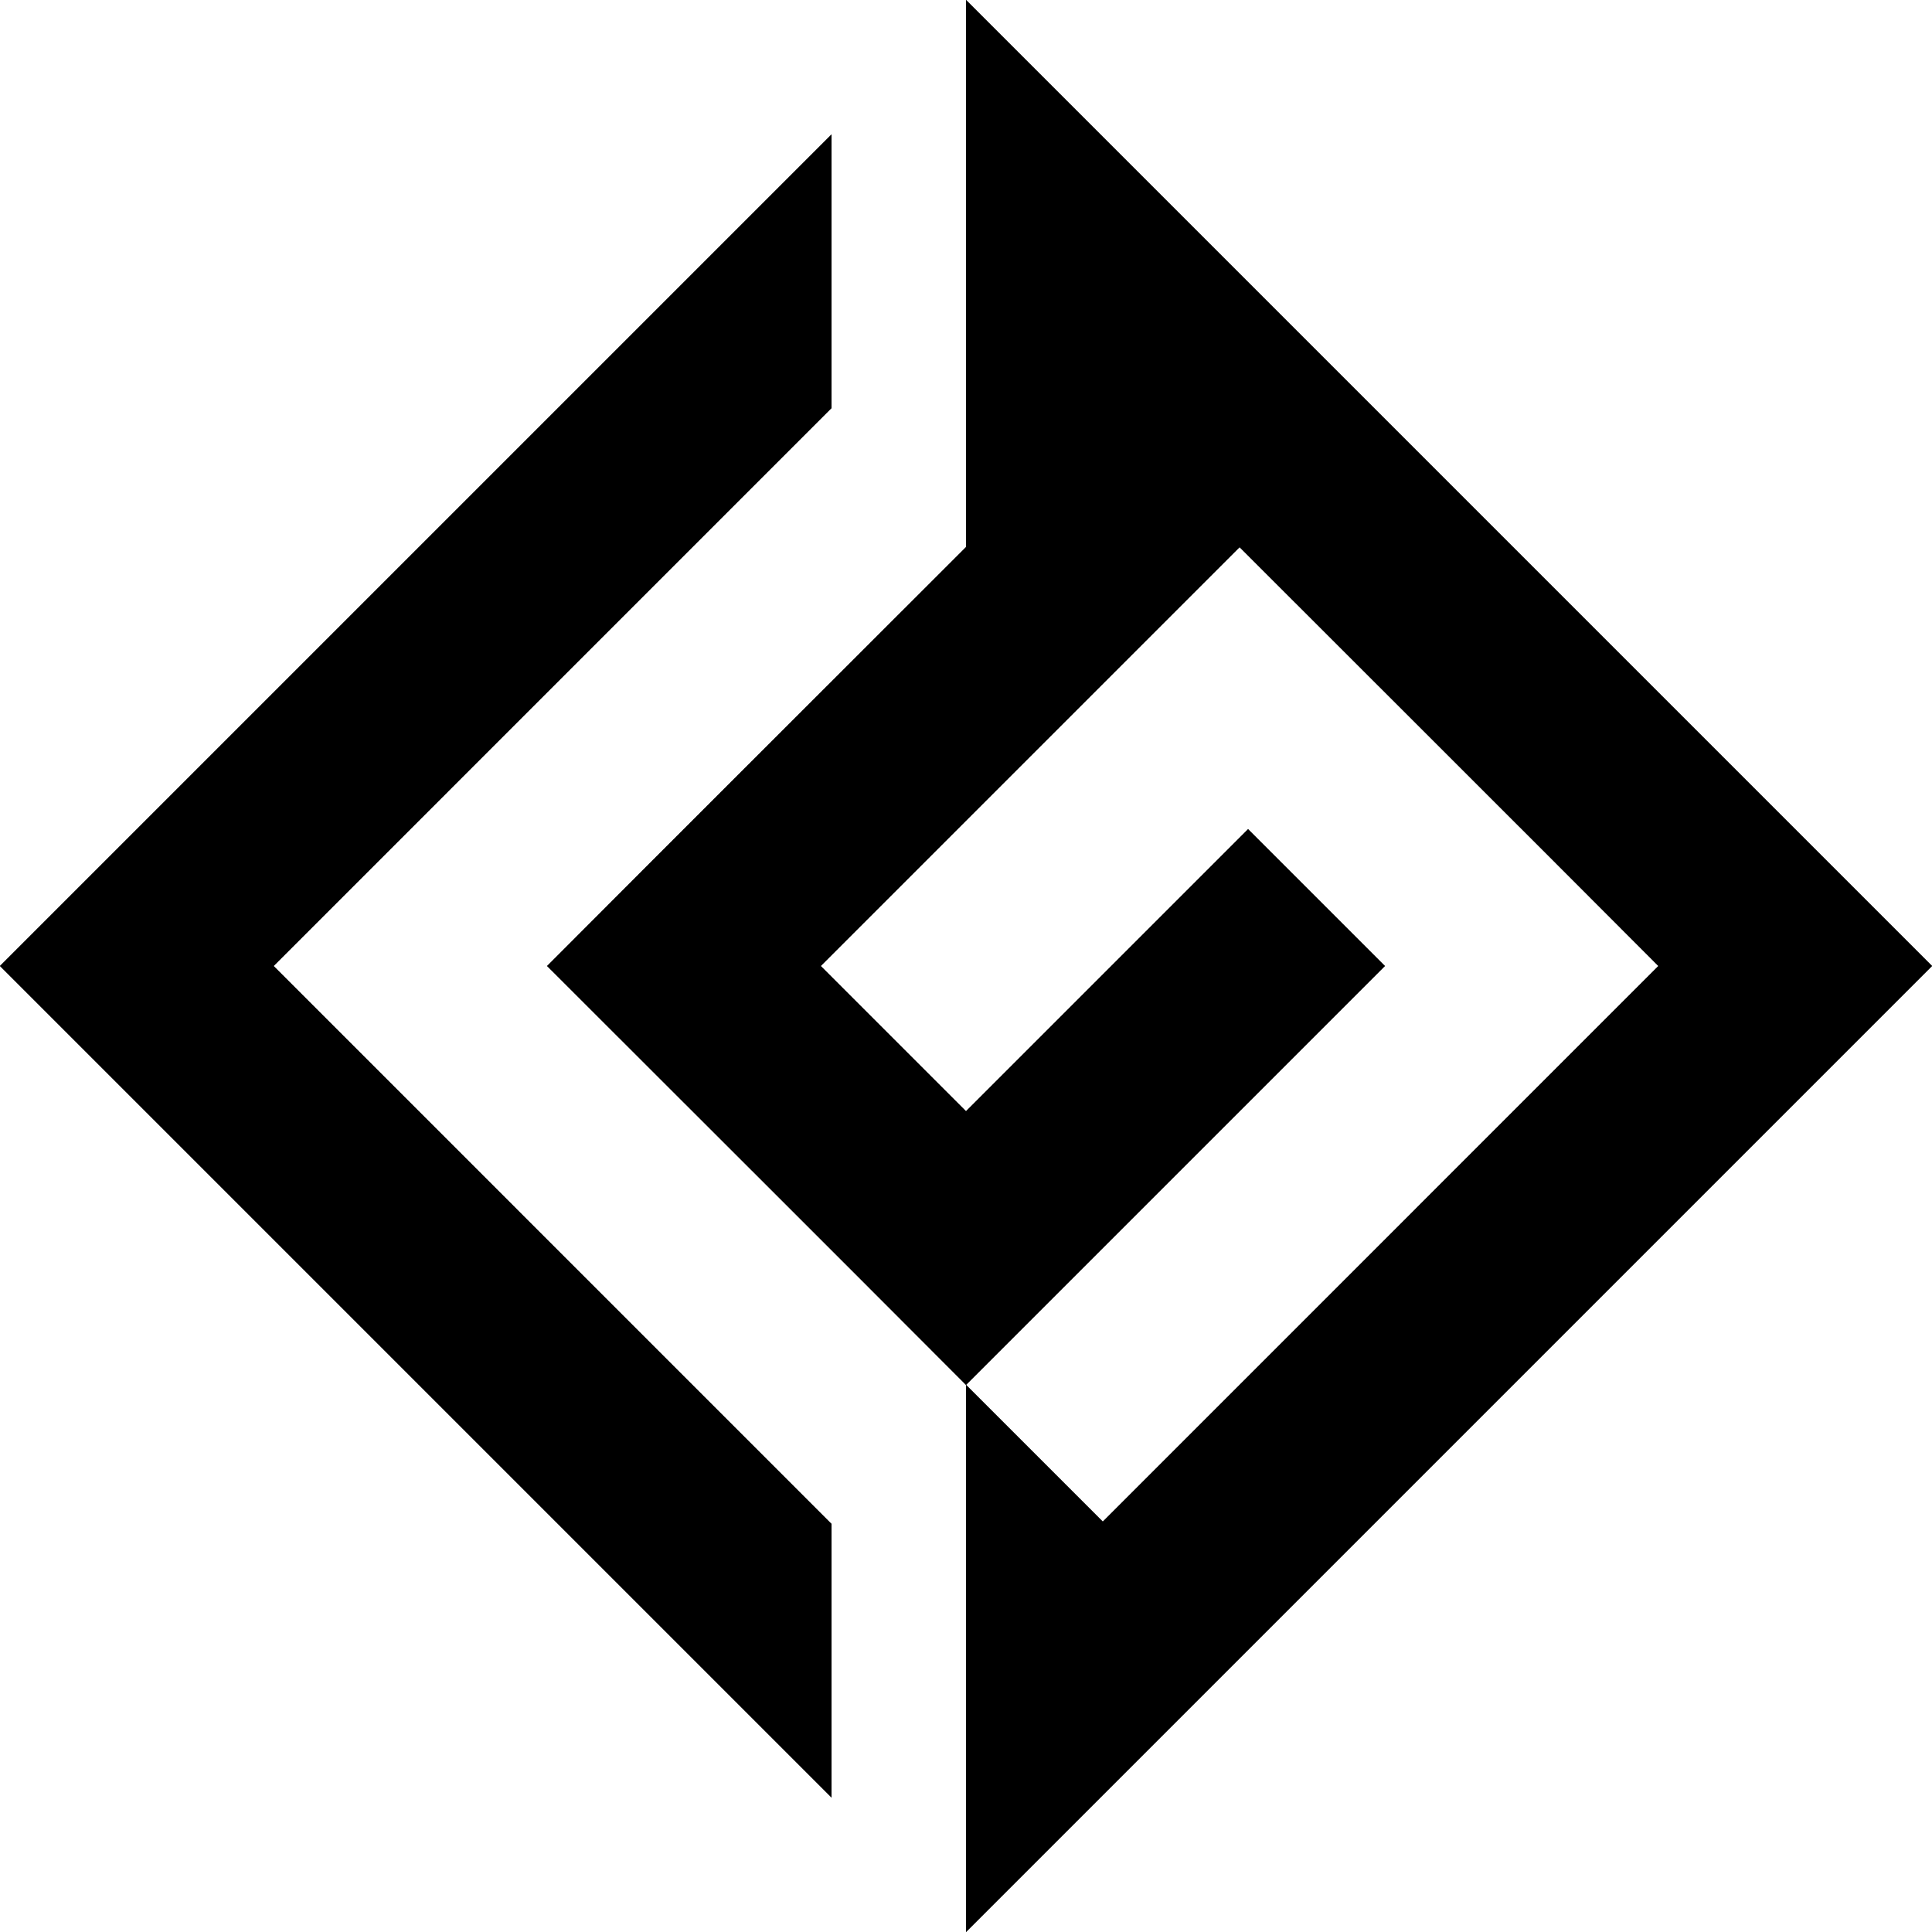
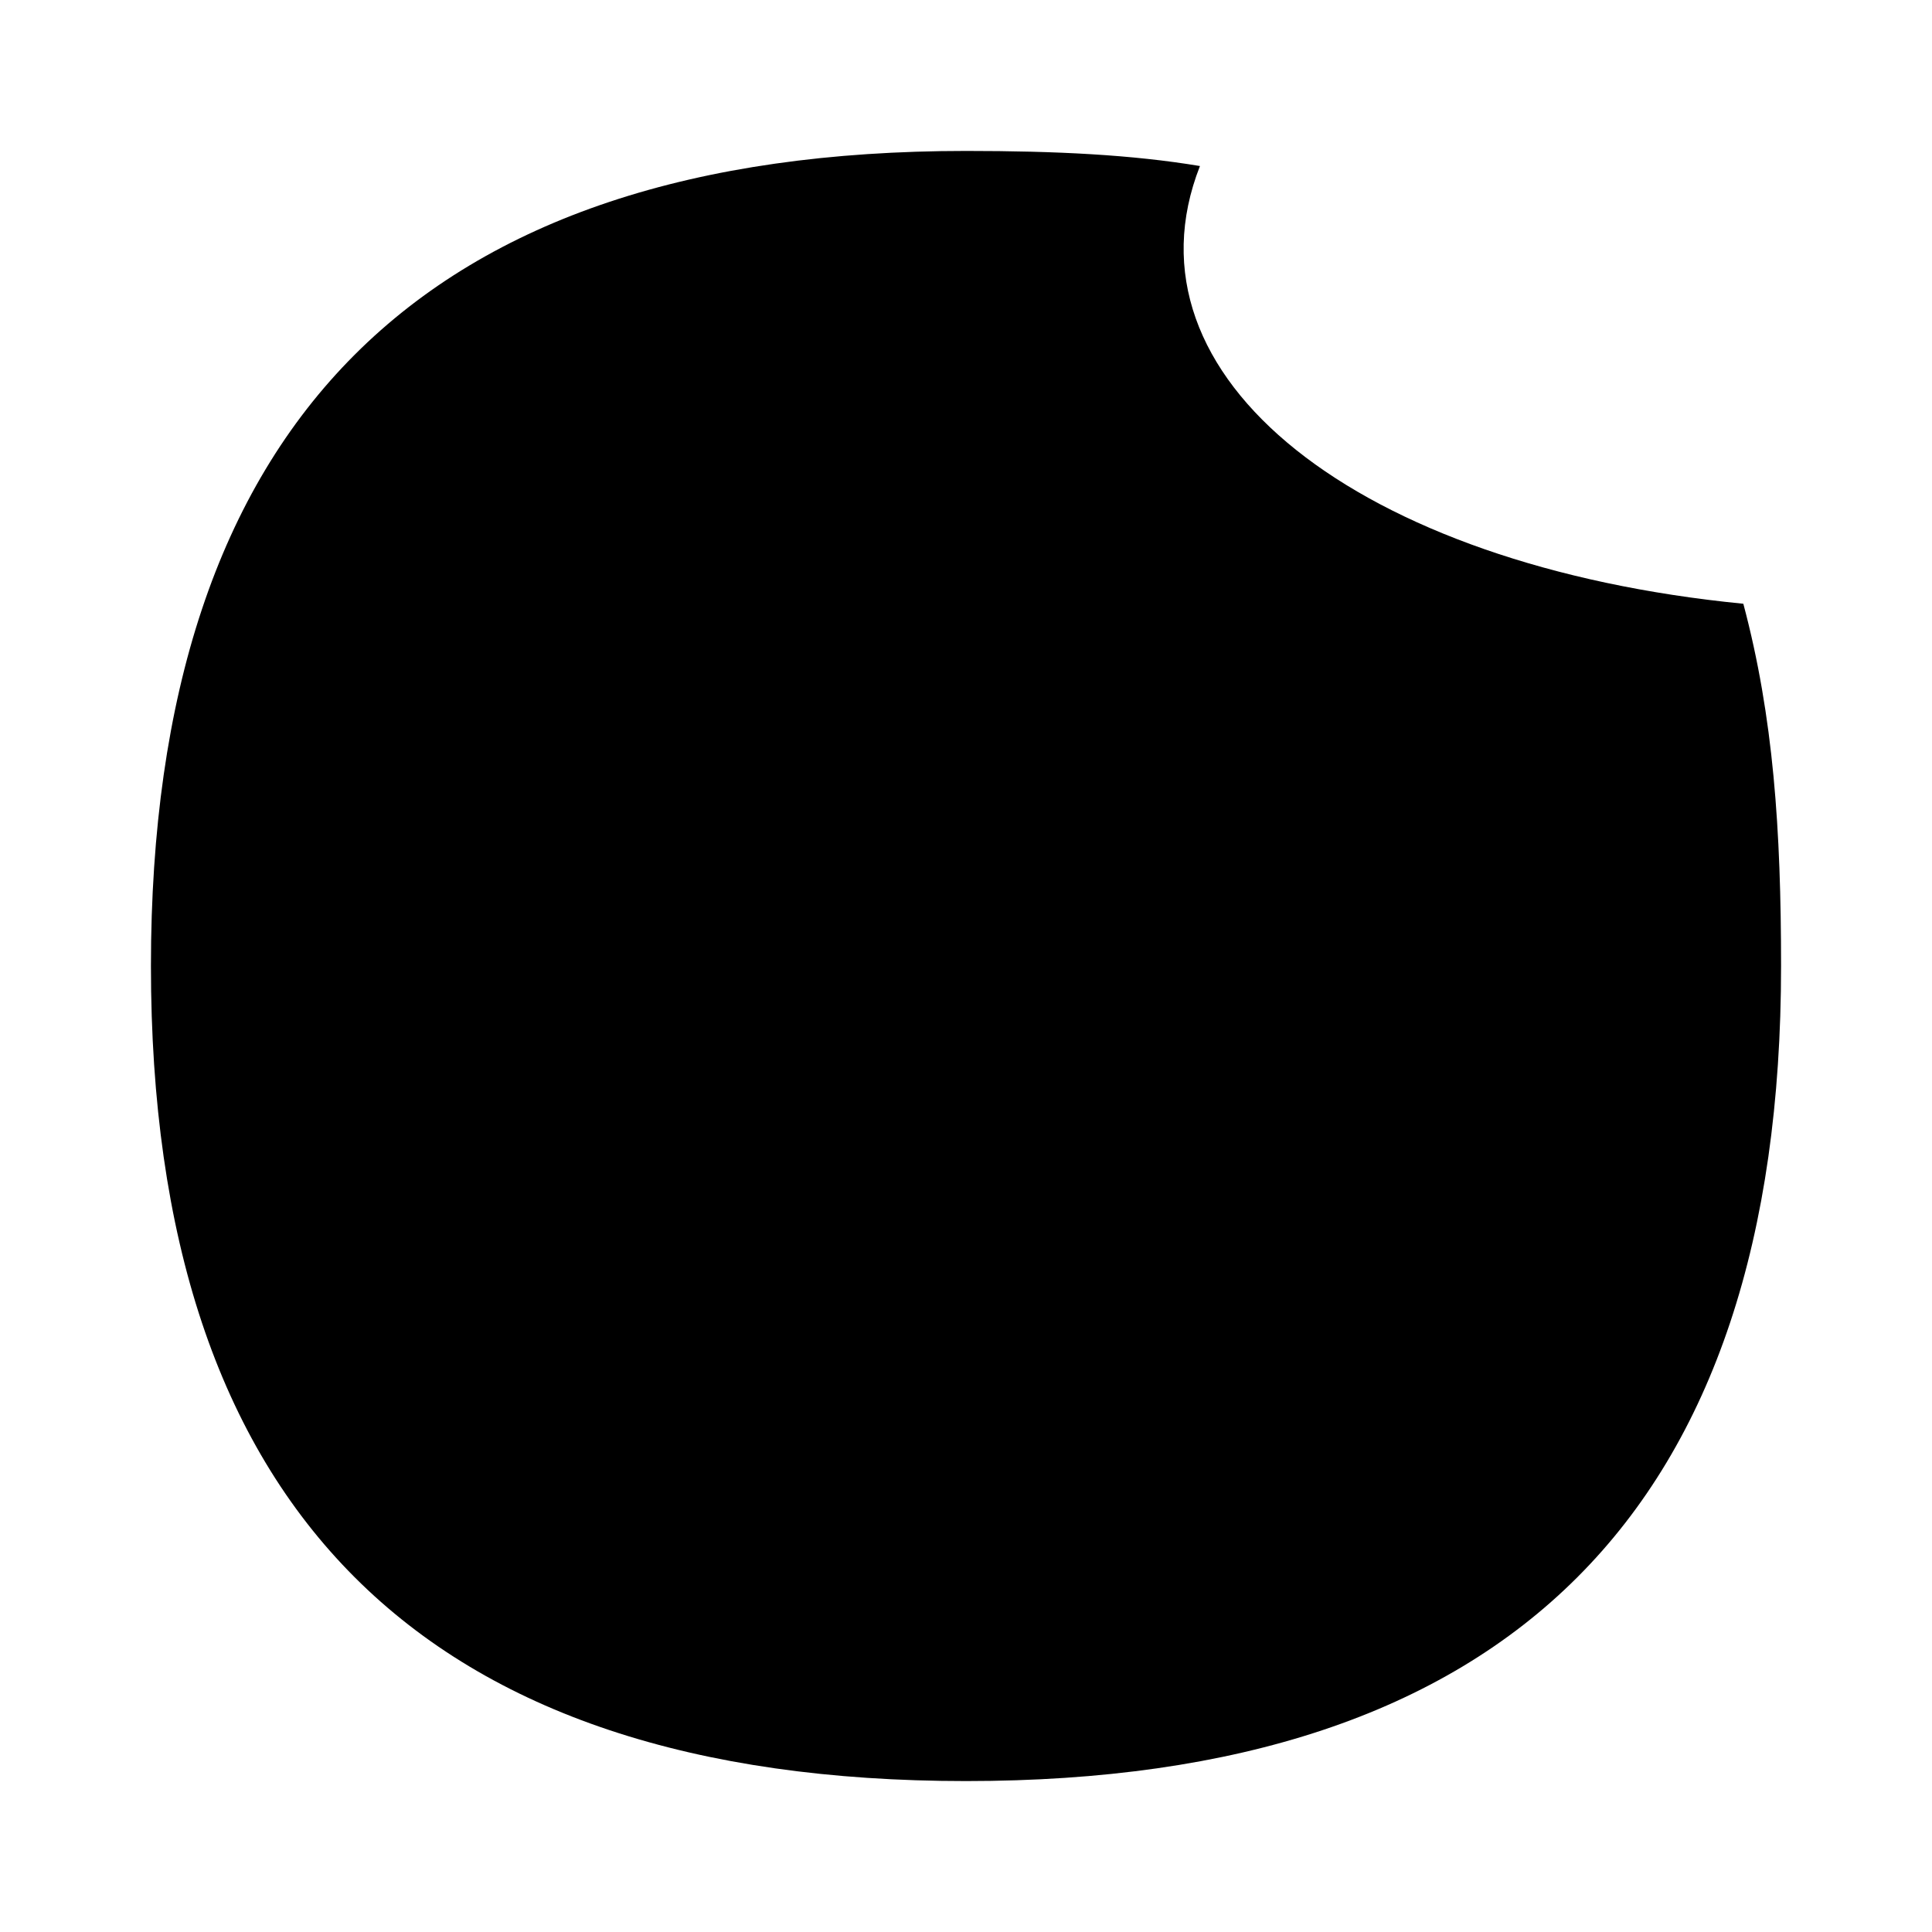
- <svg xmlns="http://www.w3.org/2000/svg" width="500" zoomAndPan="magnify" viewBox="0 0 375 375" height="500" preserveAspectRatio="xMidYMid meet" version="1.0">
-   <path fill="currentColor" d="M 53.102 187.5 C 89.176 151.426 125.25 115.352 161.398 79.199 L 161.398 26.102 C 107.625 79.875 53.773 133.727 0 187.5 C 53.773 241.273 107.625 295.125 161.398 348.898 L 161.398 295.801 C 125.324 259.727 89.176 223.574 53.102 187.5 Z M 268.801 187.5 L 242.25 160.949 C 224.023 179.176 205.801 197.398 187.5 215.699 L 159.301 187.5 C 186.375 160.426 213.523 133.273 240.602 106.199 C 267.676 133.273 294.824 160.352 321.898 187.5 C 285.977 223.426 249.977 259.426 214.051 295.352 L 187.5 268.801 C 214.574 241.727 241.727 214.574 268.801 187.5 Z M 187.5 268.801 L 187.5 375 C 249.977 312.523 312.523 249.977 375 187.5 C 312.523 125.023 249.977 62.477 187.5 0 L 187.5 106.199 C 160.426 133.273 133.273 160.352 106.199 187.5 C 133.727 215.023 160.352 241.574 187.5 268.801 Z M 187.5 268.801 " fill-opacity="1" fill-rule="evenodd" />
-   <path fill="currentColor" d="M 53.102 187.5 C 89.176 151.426 125.25 115.352 161.398 79.199 L 161.398 26.102 C 107.625 79.875 53.773 133.727 0 187.5 C 53.773 241.273 107.625 295.125 161.398 348.898 L 161.398 295.801 C 125.324 259.727 89.176 223.574 53.102 187.5 Z M 268.801 187.5 L 242.25 160.949 C 224.023 179.176 205.801 197.398 187.5 215.699 L 159.301 187.5 C 186.375 160.426 213.523 133.273 240.602 106.199 C 267.676 133.273 294.824 160.352 321.898 187.5 C 285.977 223.426 249.977 259.426 214.051 295.352 L 187.5 268.801 C 214.574 241.727 241.727 214.574 268.801 187.5 Z M 187.5 268.801 L 187.5 375 C 249.977 312.523 312.523 249.977 375 187.5 C 312.523 125.023 249.977 62.477 187.5 0 L 187.5 106.199 C 160.426 133.273 133.273 160.352 106.199 187.5 C 133.727 215.023 160.352 241.574 187.5 268.801 Z M 187.5 268.801 " fill-opacity="1" fill-rule="evenodd" />
+ <svg xmlns="http://www.w3.org/2000/svg" role="img" viewBox="0 0 512 512" fill="currentColor">
+   <path d="M256 40C112 40 40 112 40 256S112 472 256 472 472 400 472 256C472 220 470 190 462 160C360 150 296 100 318 44C300 41 280 40 256 40Z" />
</svg>
